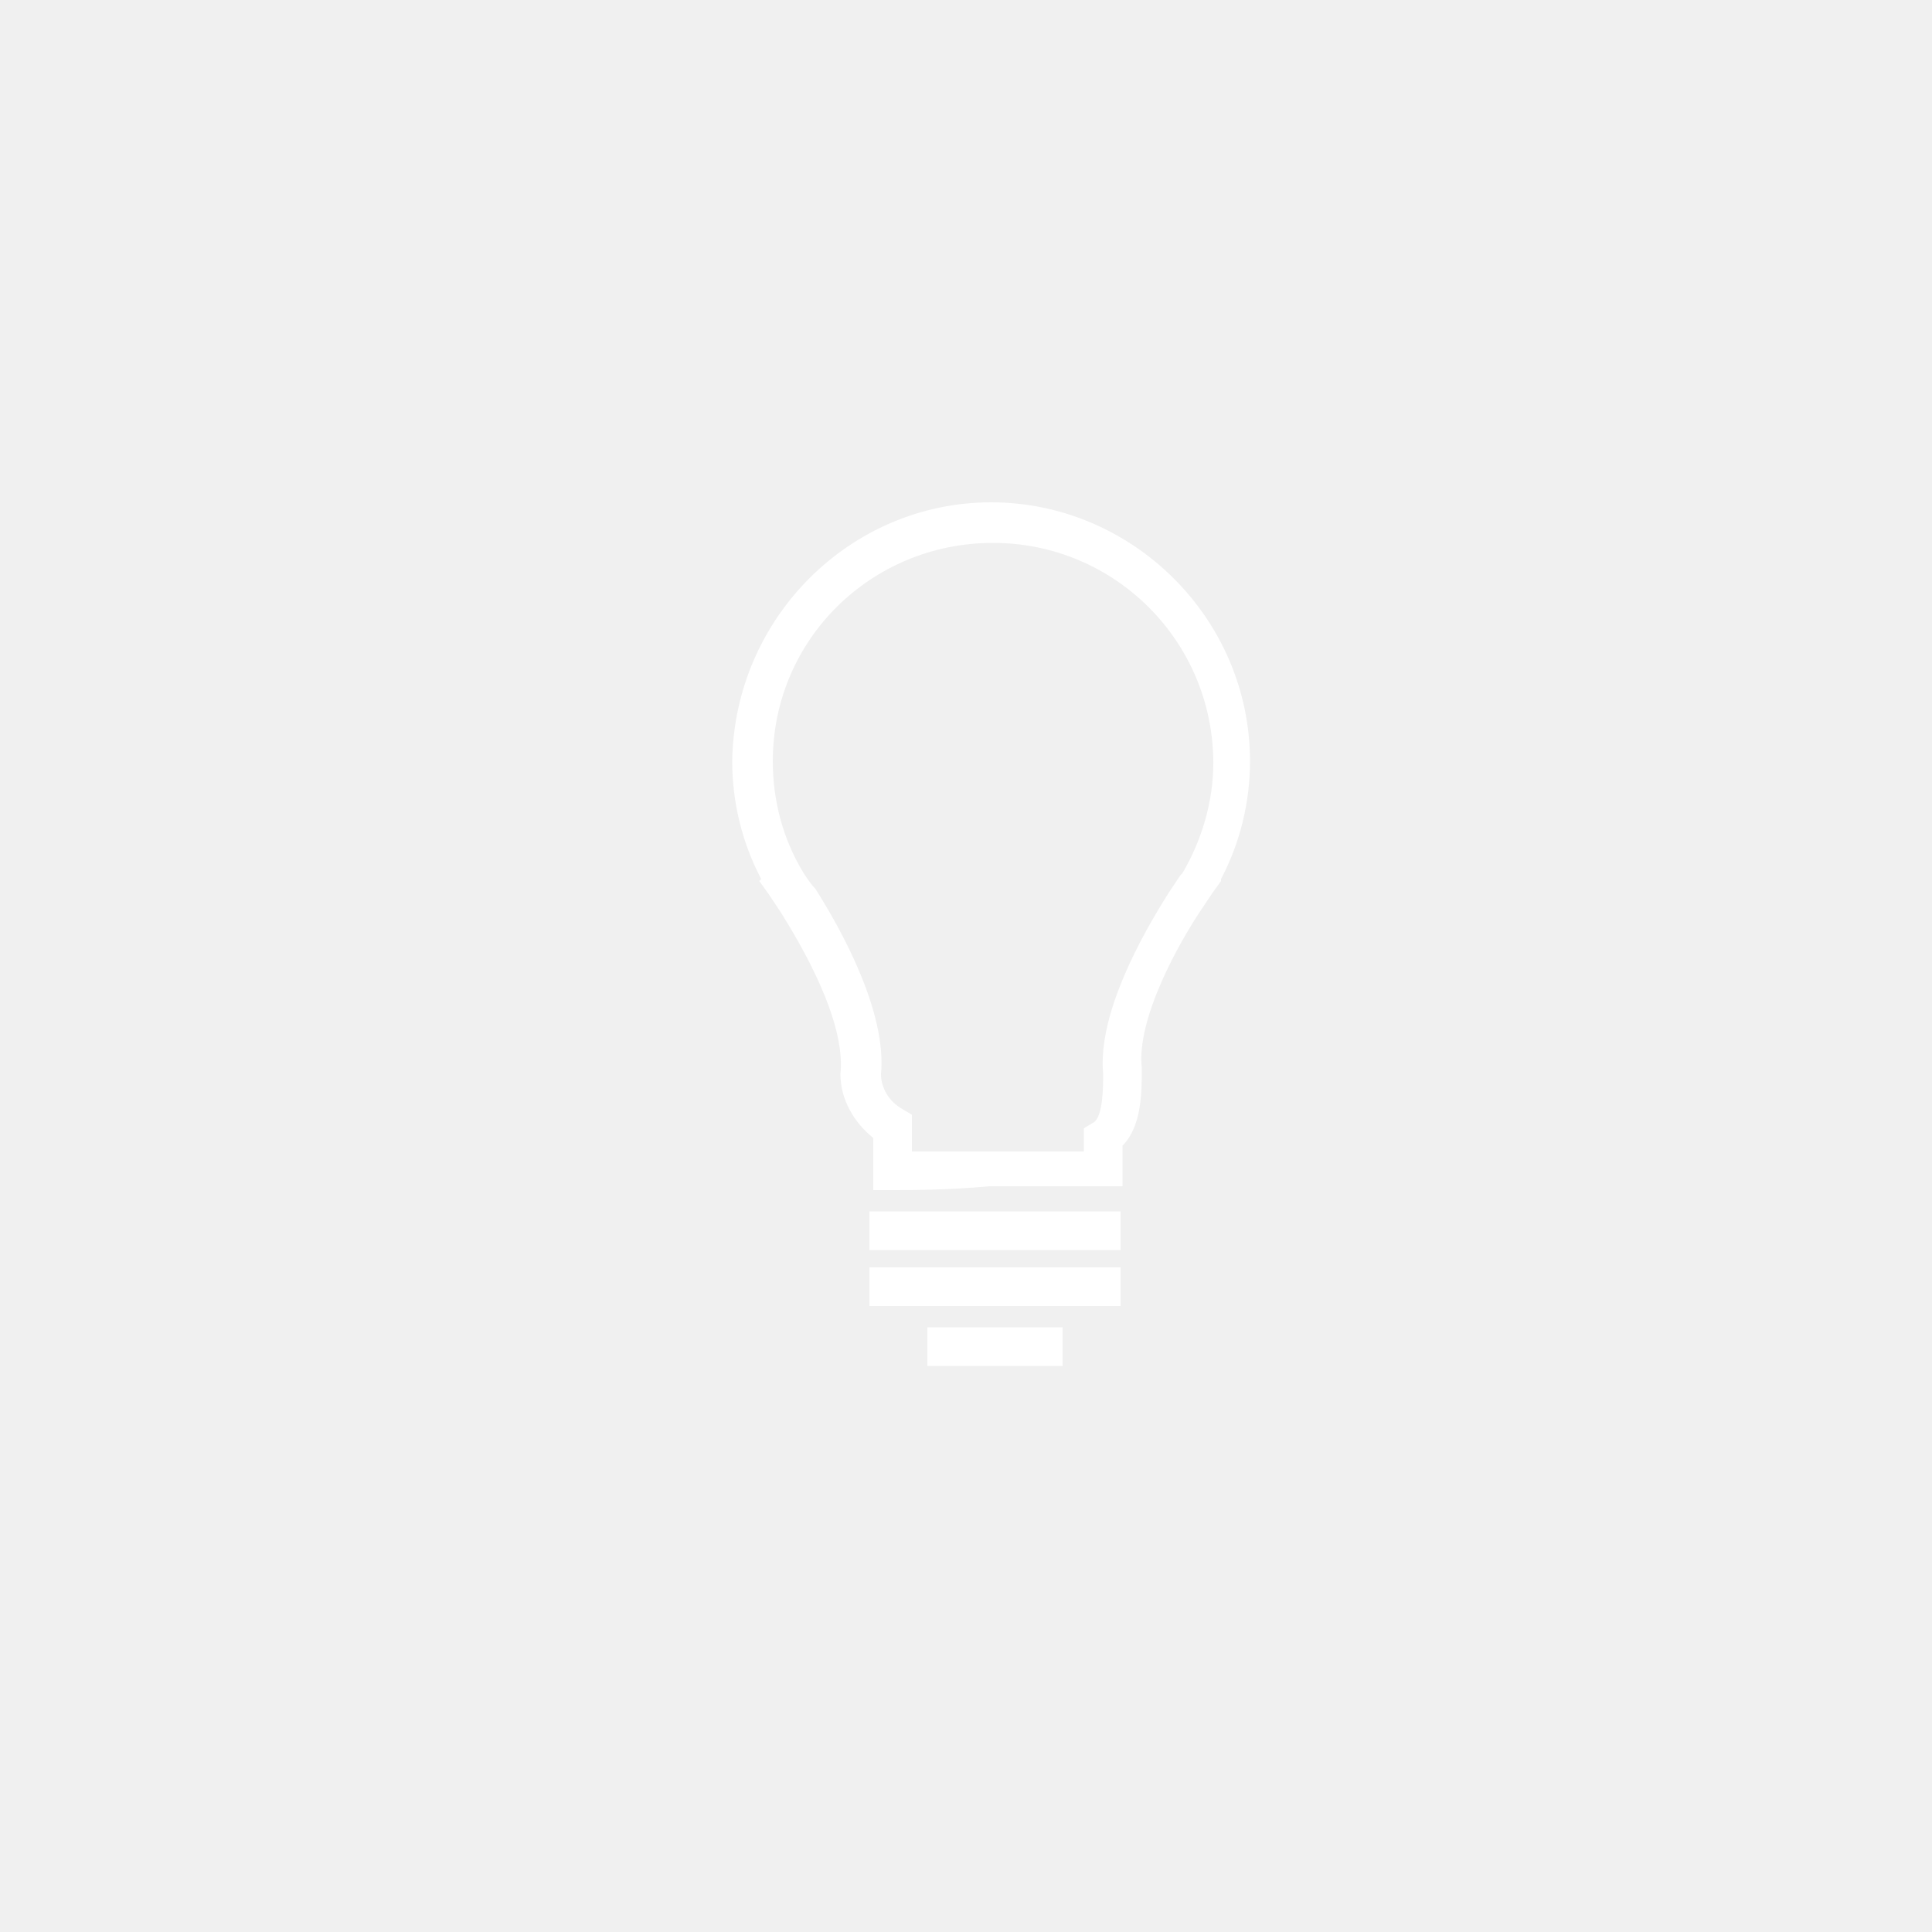
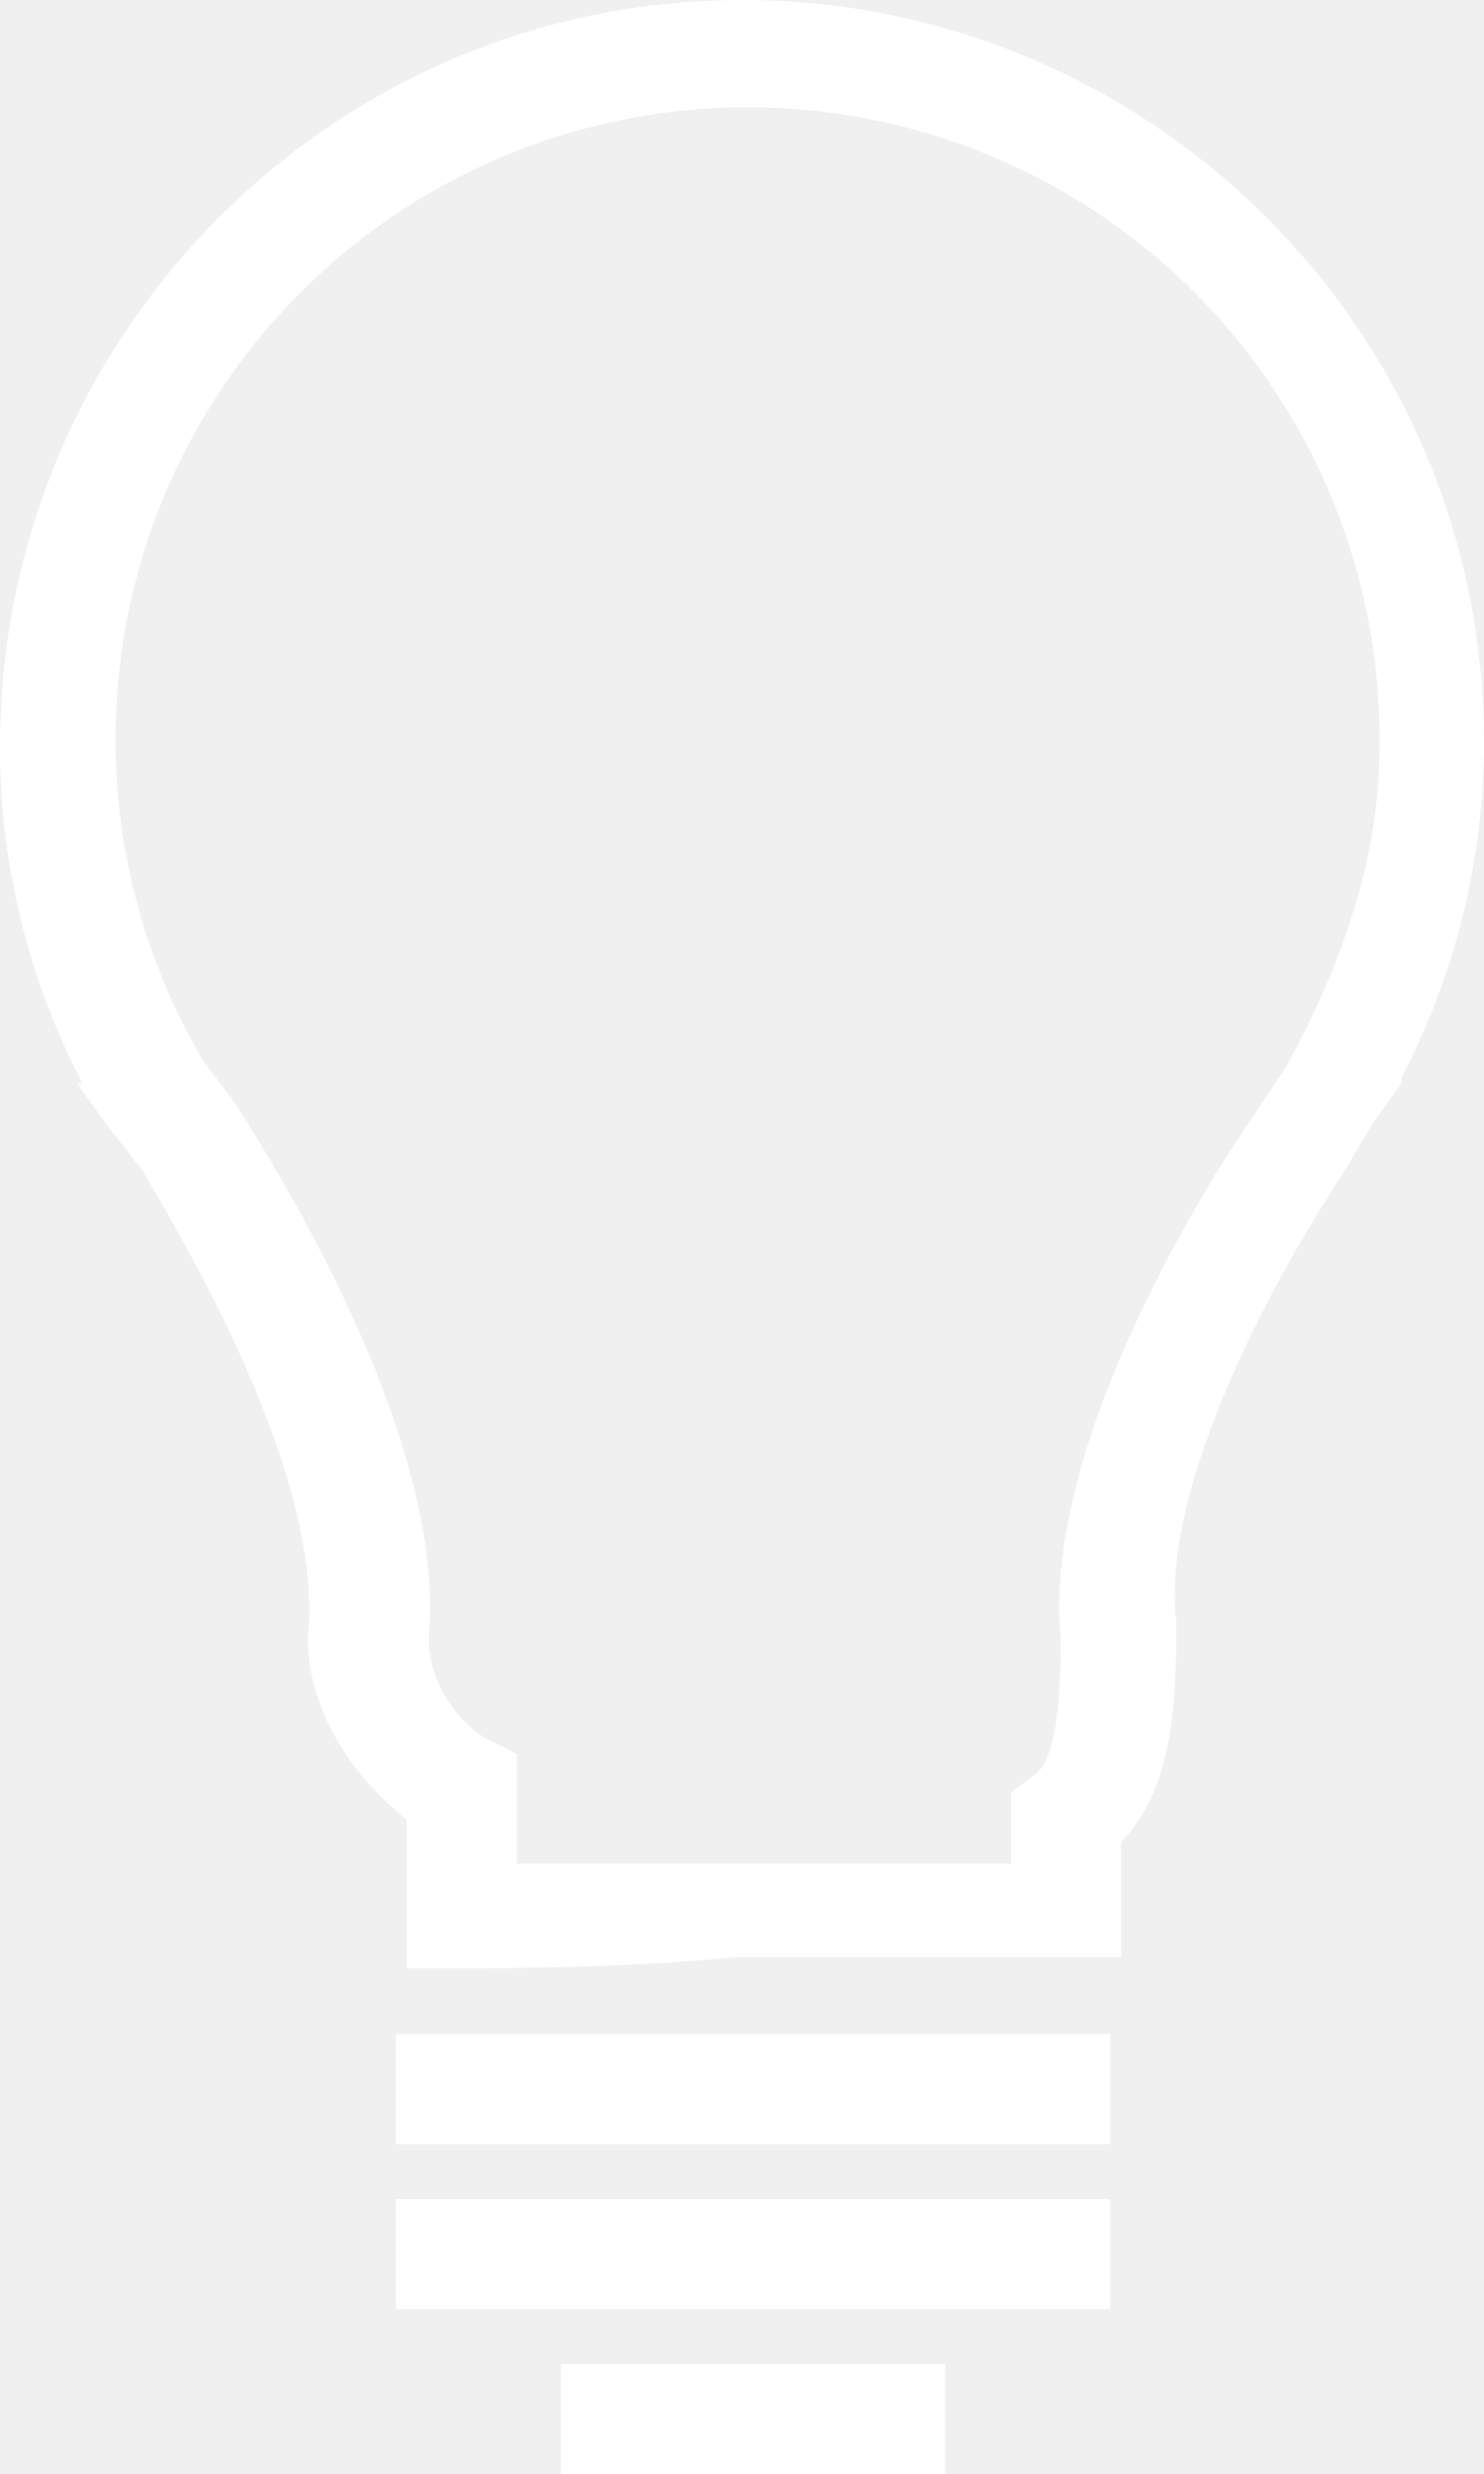
- <svg xmlns="http://www.w3.org/2000/svg" viewBox="0 0 100 100">
-   <path d="M46.2 61.6h-1v-2.7c-1-.8-1.7-2-1.7-3.3.3-2.8-2.1-6.8-3.1-8.4l-.6-.9-.5-.7.1-.1c-1-1.9-1.5-4-1.5-6.1C38 32 44 26 51.3 26s13.4 6 13.4 13.4c0 2.1-.5 4.2-1.5 6.1v.1l-.5.7-.6.9c-1 1.5-3.3 5.5-3 8.1 0 1.2 0 3-1 4v2.1h-6.9c-2.1.2-4.2.2-5 .2zm-4.6-16.4c.2.3.4.6.6.8 1.4 2.2 3.7 6.4 3.4 9.6 0 .7.4 1.4 1.1 1.8l.5.3v1.9h8.9v-1.2l.5-.3c.5-.3.5-1.9.5-2.5-.3-3.1 2-7.2 3.4-9.4l.6-.9.1-.1c1-1.7 1.6-3.7 1.6-5.7 0-6.3-5.1-11.4-11.4-11.4S40 33.1 40 39.4c0 2 .5 4 1.6 5.8zM45 62.7h13v2H45zM45 65.6h13v2H45zM48 68.7h7v2h-7z" fill="#fff" />
+ <svg xmlns="http://www.w3.org/2000/svg" width="27" height="45">
+   <path d="M8.4 35.8h-1v-2.7c-1-.8-1.8-2-1.8-3.3.3-2.8-2-6.8-3-8.5l-.7-.9-.5-.7h.1A13.2 13.2 0 010 13.4C.1 6 6.1 0 13.5 0S27 6 27 13.5a13.2 13.2 0 01-1.5 6.1v.1l-.5.7-.6 1c-1 1.5-3.3 5.5-3 8.1 0 1.2 0 3-1 4v2.1h-7c-2.1.2-4.2.2-5 .2zM3.7 19.3l.6.8c1.4 2.2 3.8 6.5 3.5 9.7 0 .7.4 1.4 1 1.8l.6.3v2h9v-1.3l.4-.3c.5-.3.5-1.9.5-2.5-.3-3.1 2-7.3 3.5-9.5l.6-.9c1-1.8 1.7-3.8 1.7-5.8a11.5 11.5 0 10-21.4 5.7zM7.2 37h13v2h-13zm0 3h13v2h-13zm3 3h7v2h-7z" fill="#fff" />
</svg>
